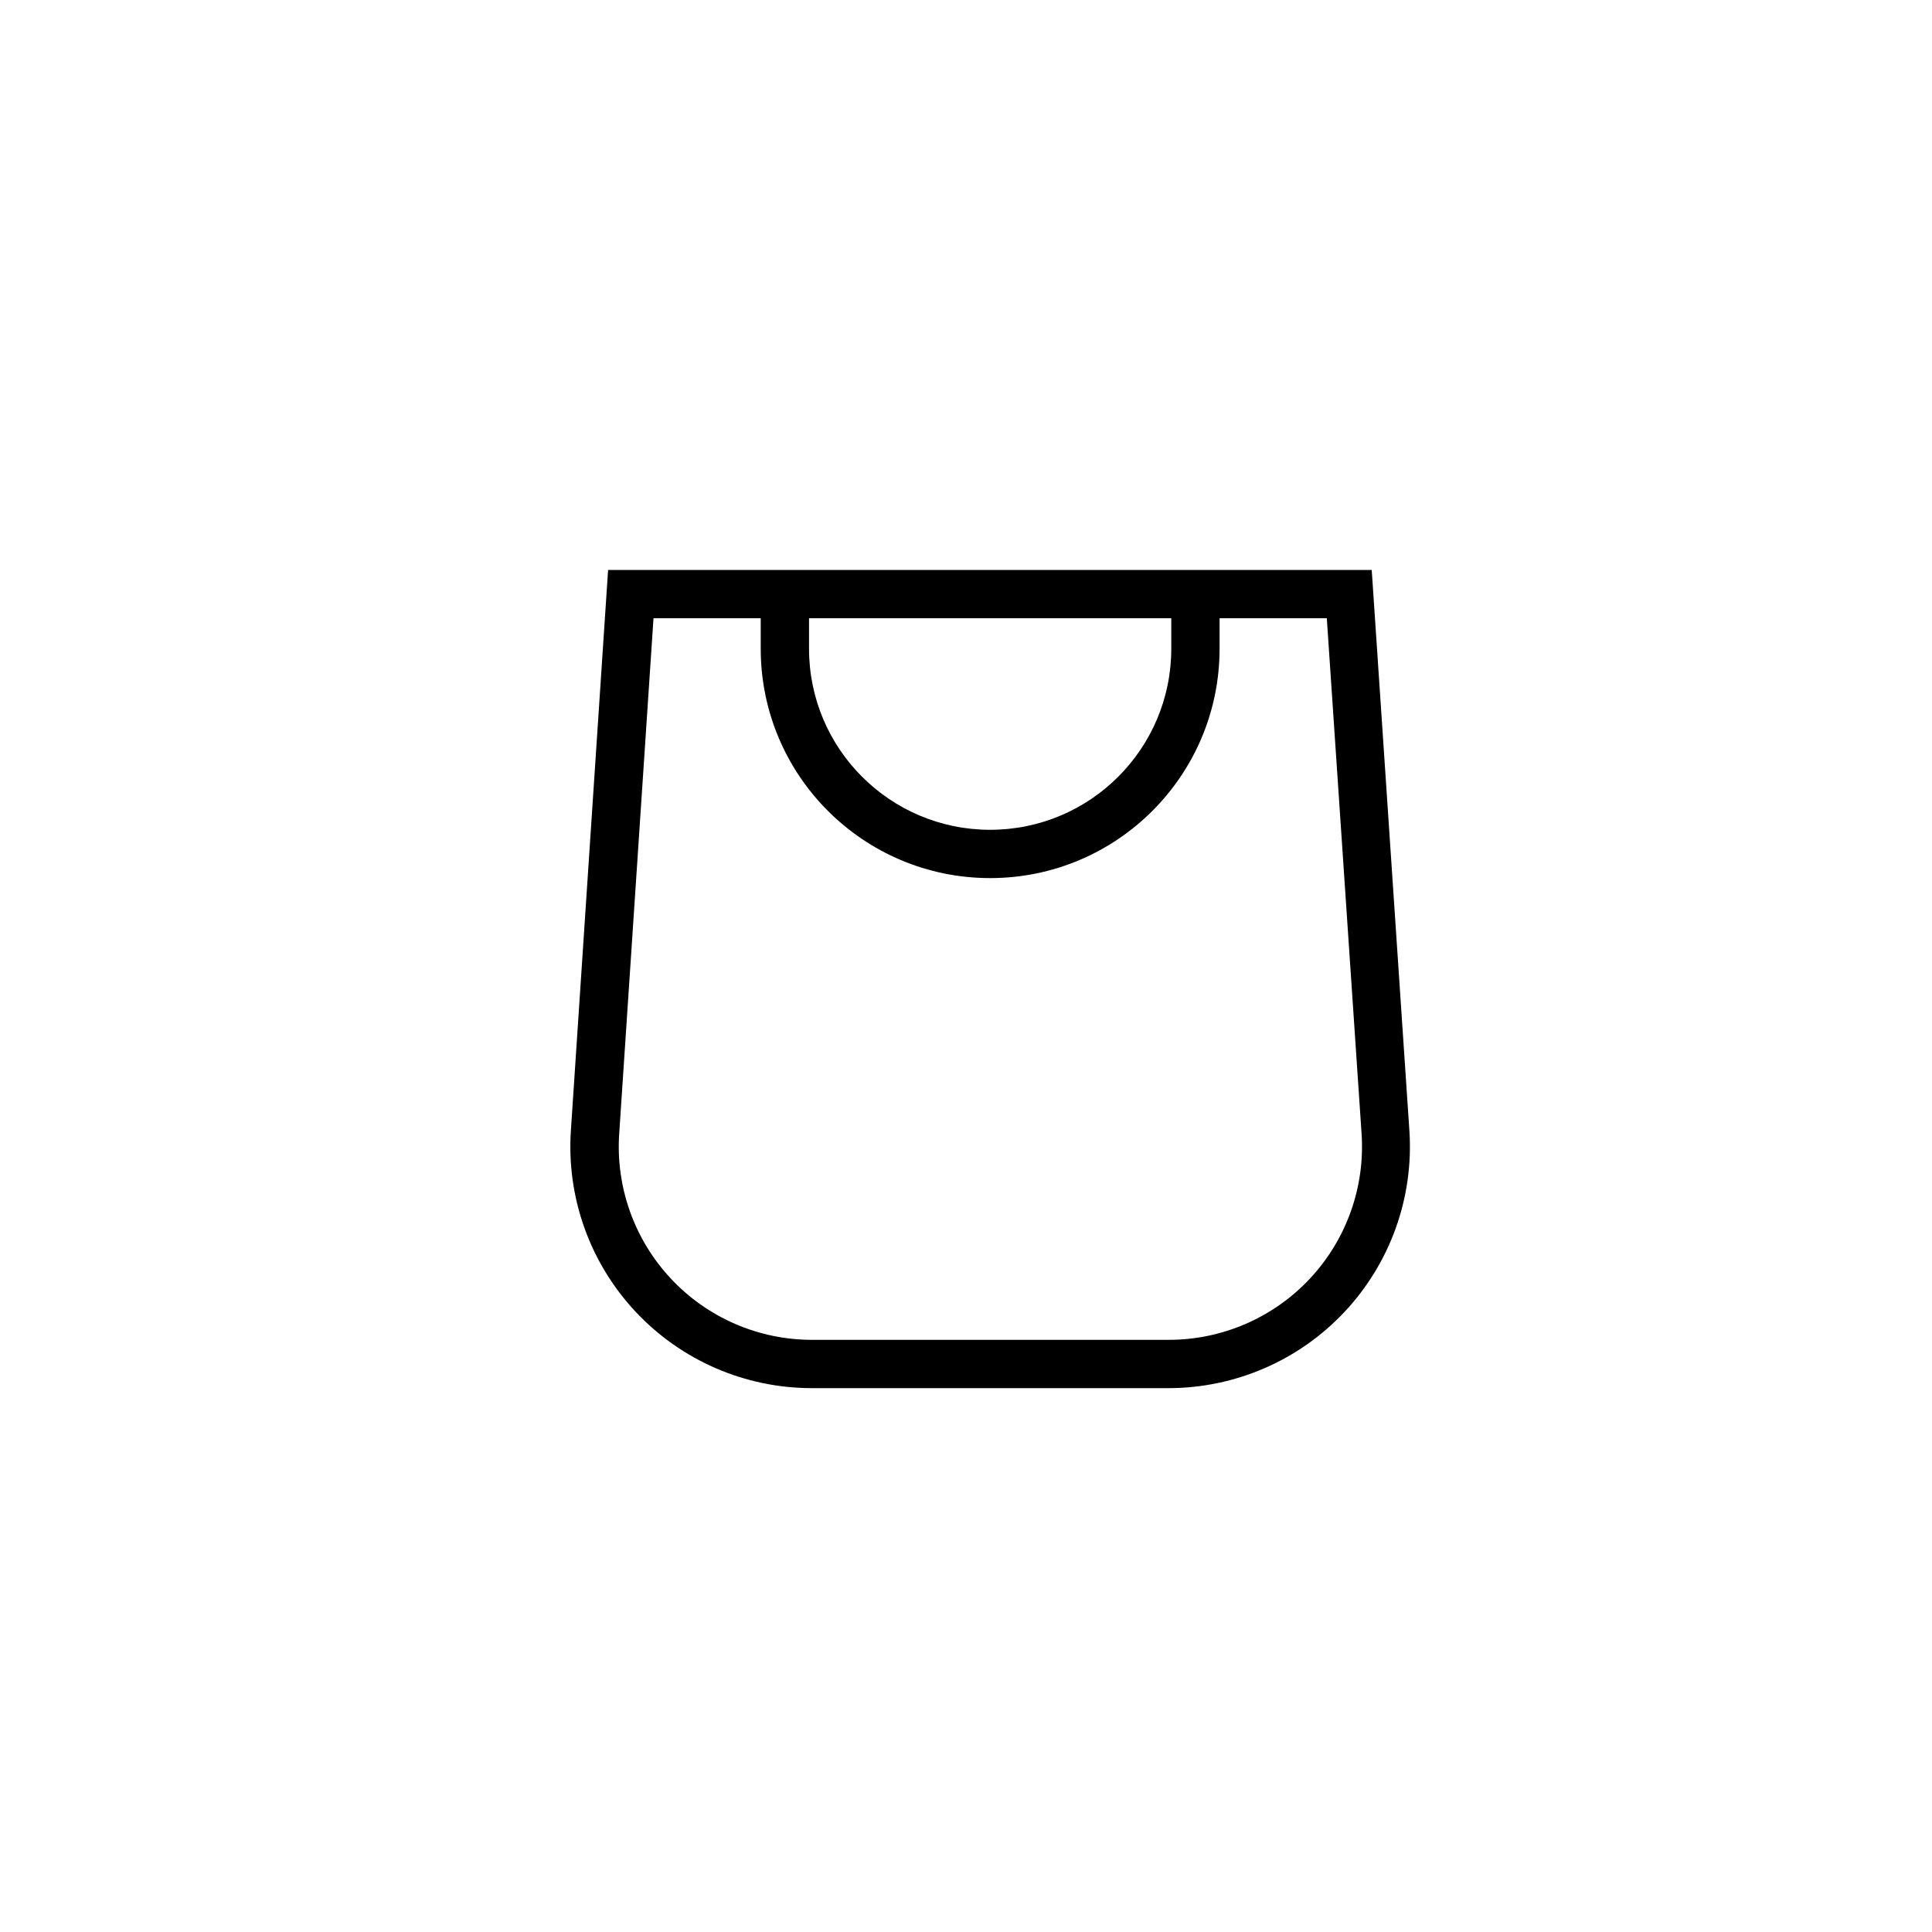
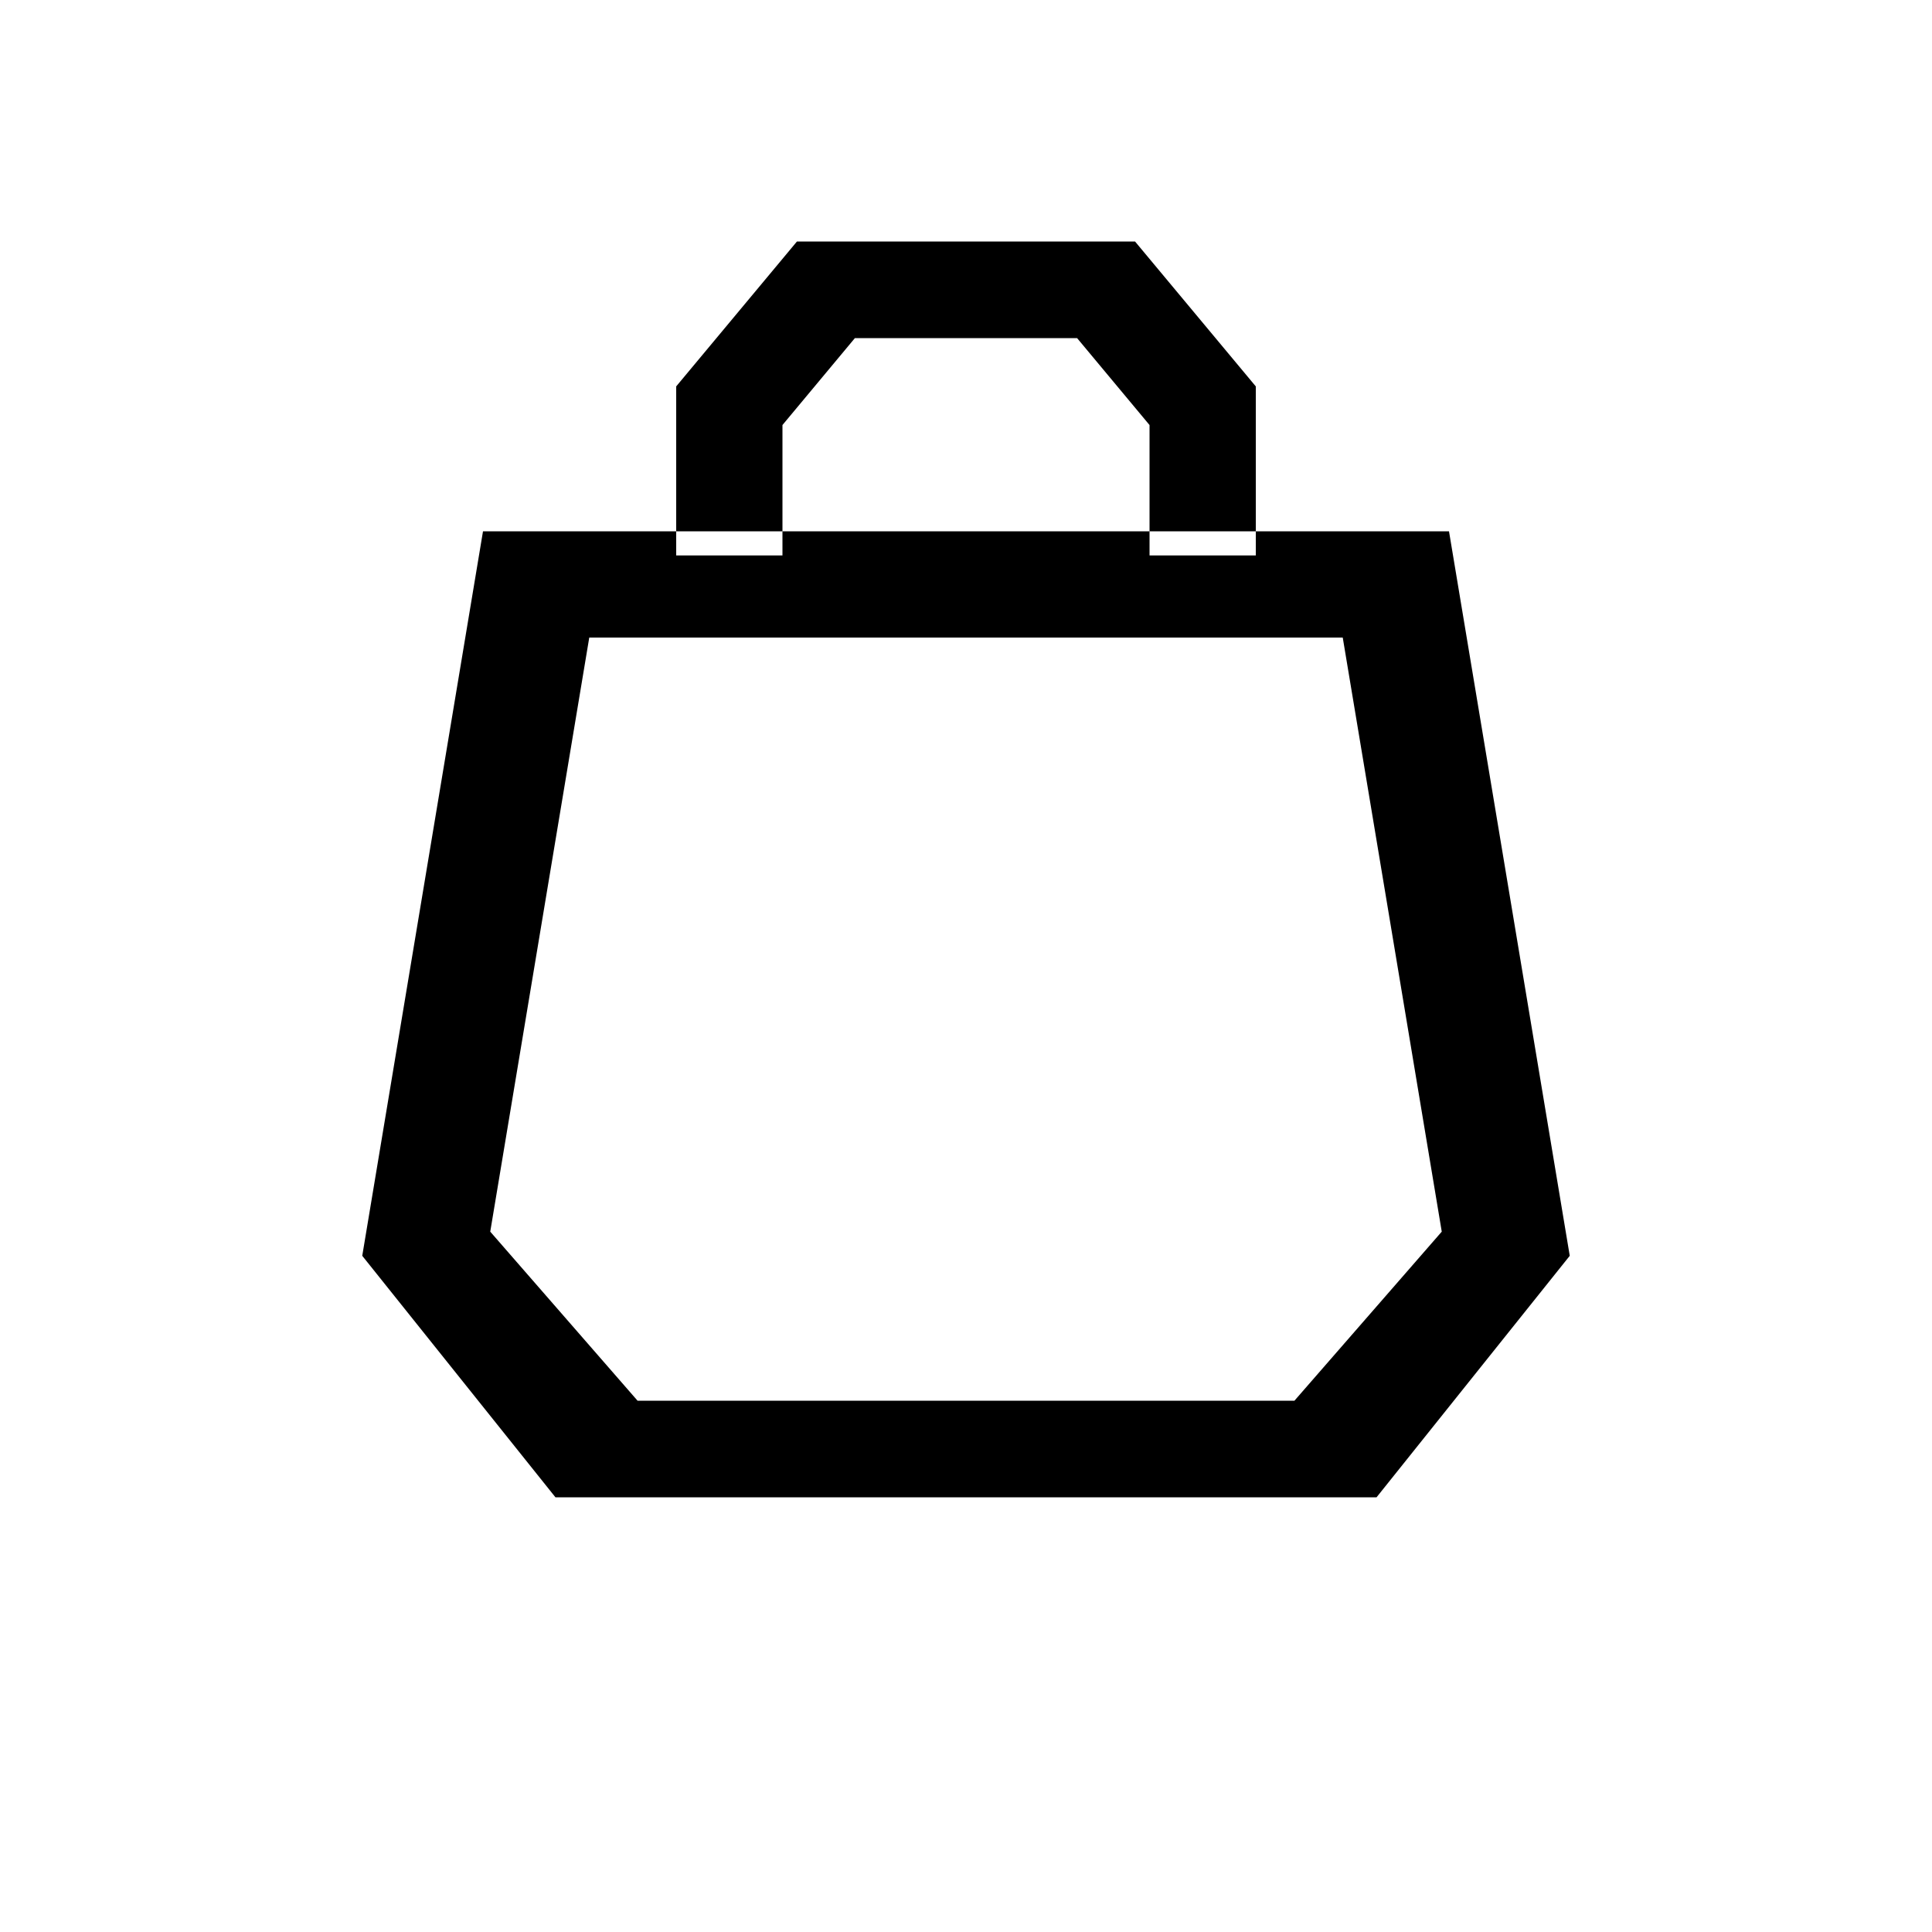
<svg xmlns="http://www.w3.org/2000/svg" fill="none" class="icon icon-cart-empty" viewBox="0 0 40 40">
-   <path fill="currentColor" fill-rule="evenodd" d="M15.75 11.8h-3.16l-.77 11.6a5 5 0 0 0 4.99 5.34h7.38a5 5 0 0 0 4.99-5.33L28.4 11.8zm0 1h-2.22l-.71 10.67a4 4 0 0 0 3.99 4.27h7.38a4 4 0 0 0 4-4.27l-.72-10.67h-2.22v.63a4.75 4.75 0 1 1-9.5 0zm8.5 0h-7.5v.63a3.75 3.75 0 1 0 7.5 0z" />
+   <path fill="currentColor" fill-rule="evenodd" d="M16.5 5h7l2.5 3v3.5h-2.2V8.8L22.3 7h-4.6L16.2 8.8v2.7H14V8l2.5-3zm-6.5 6h20l2.5 15-4 5H11.5l-4-5L10 11zm2.2 2.2l-2.05 12.3 3.05 3.5h13.6l3.05-3.5-2.05-12.3H12.2z" clip-rule="evenodd" />
</svg>
